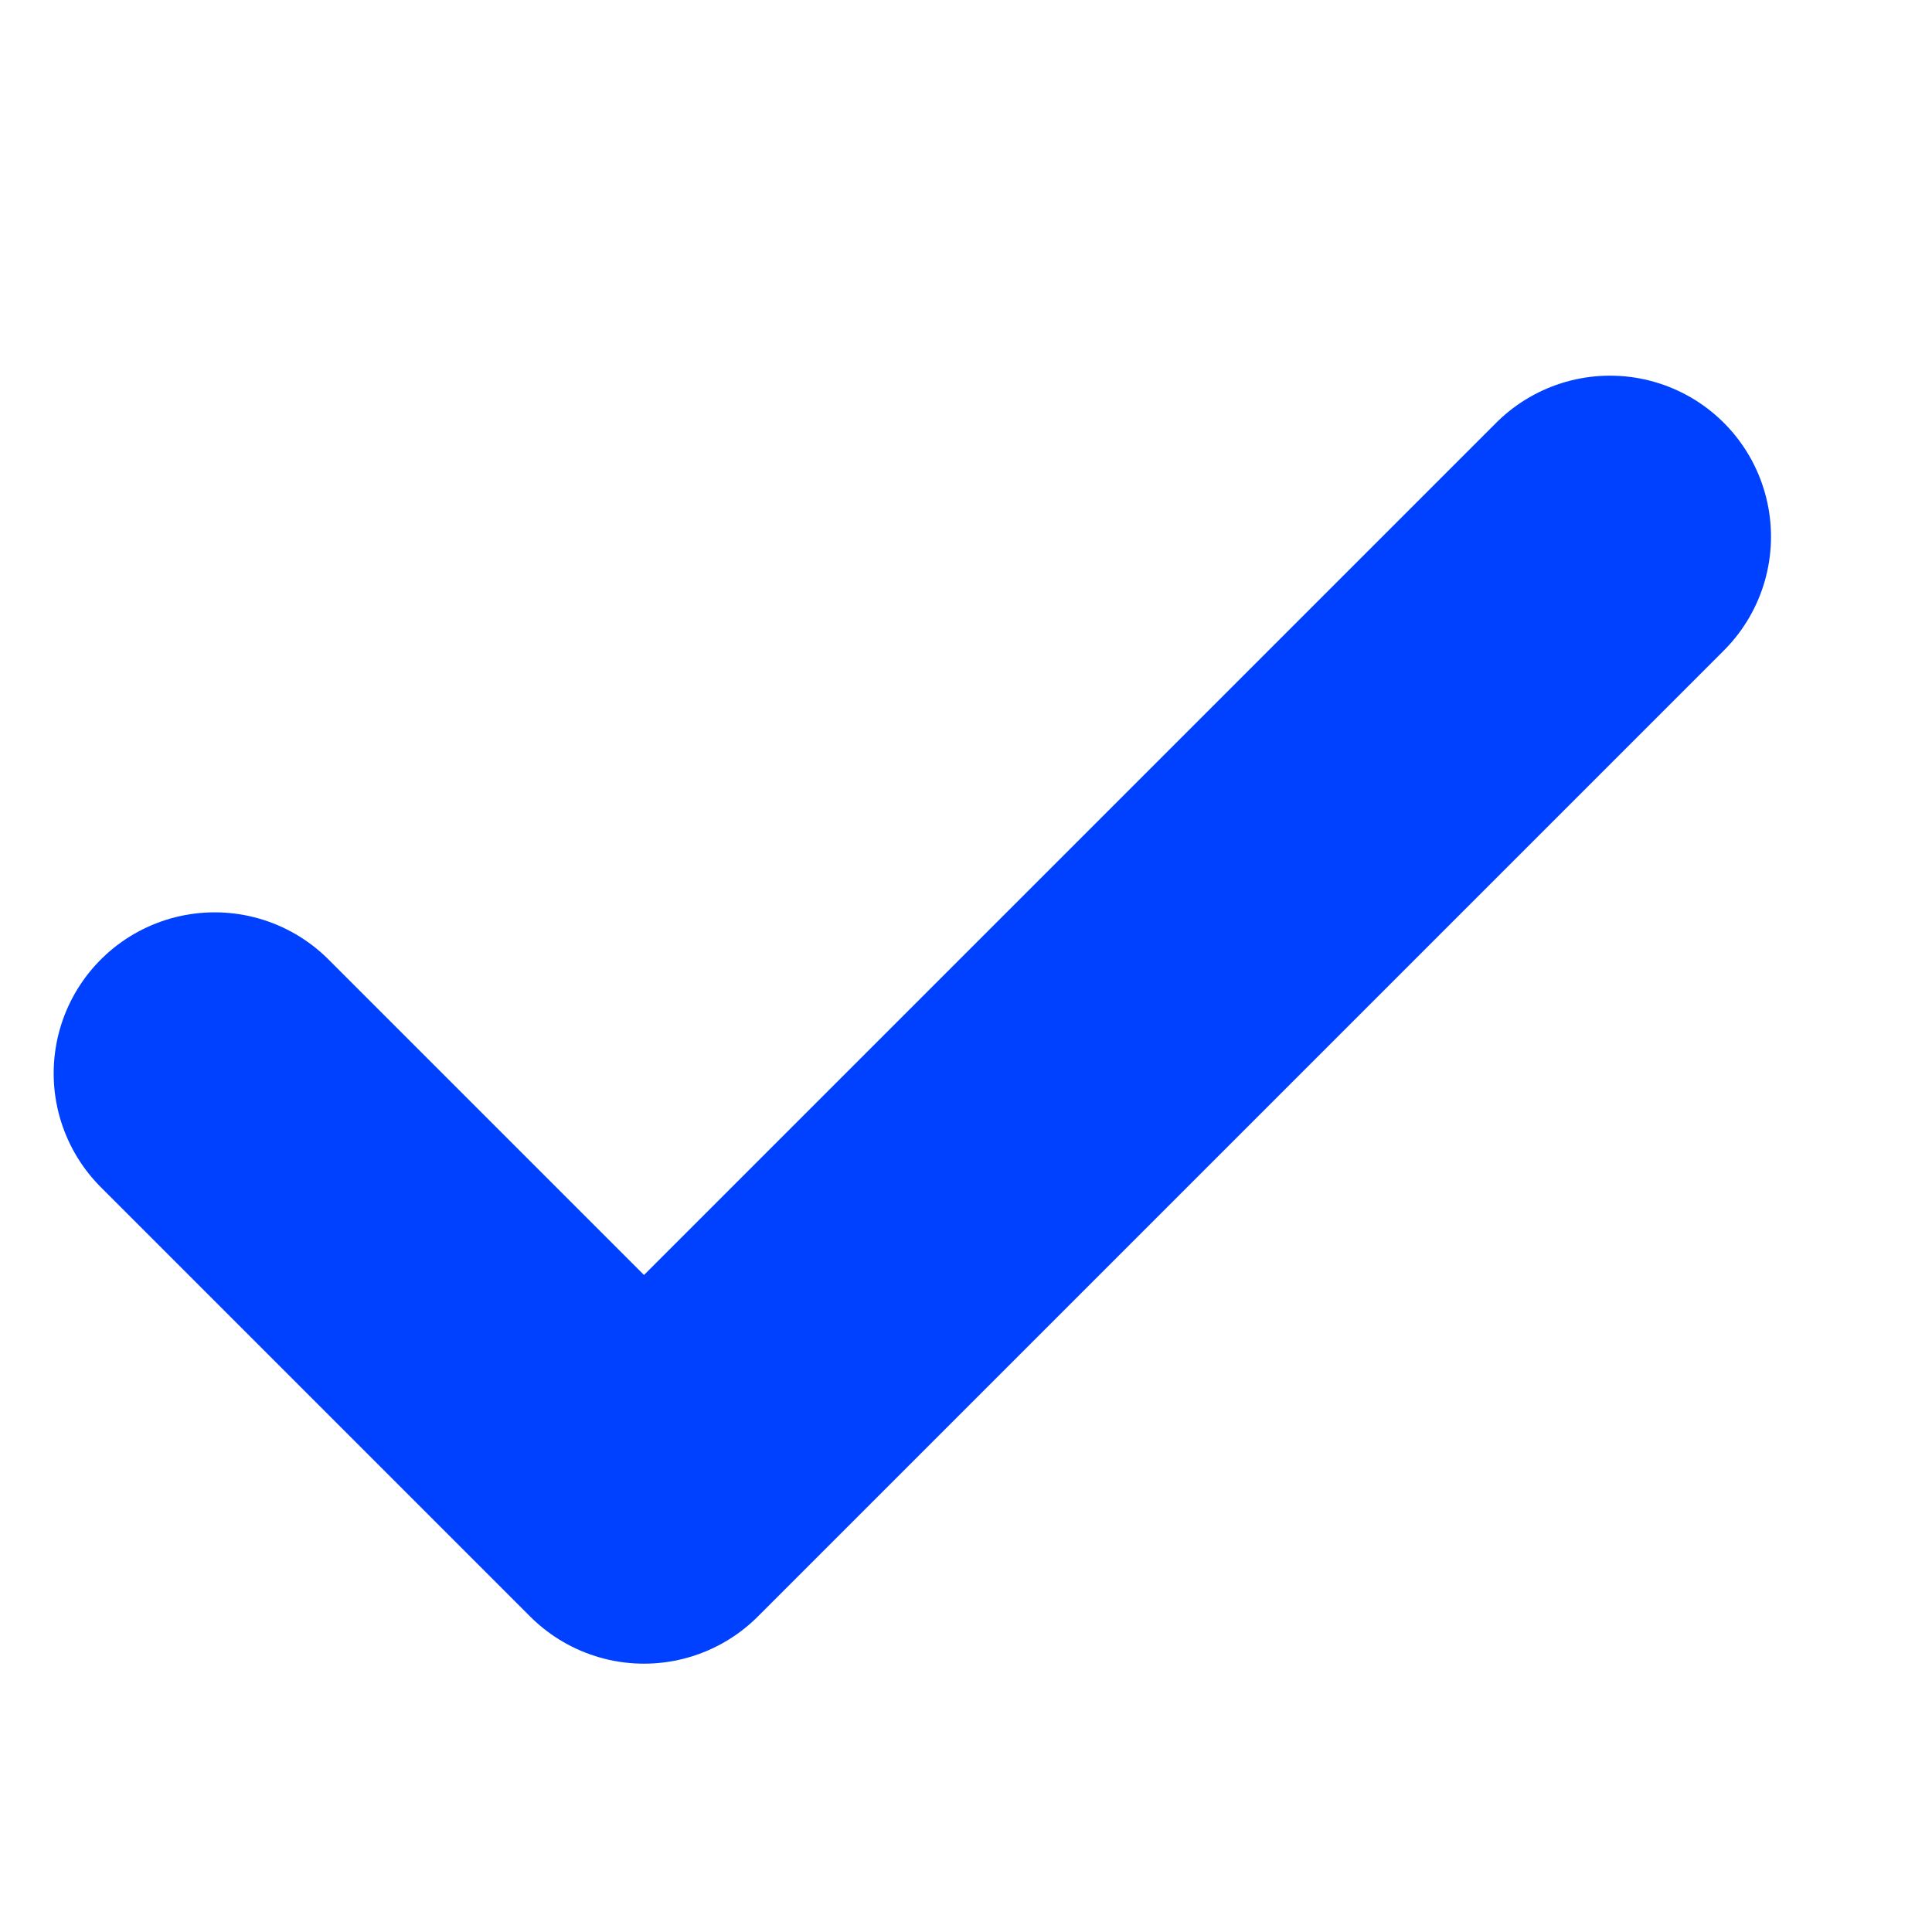
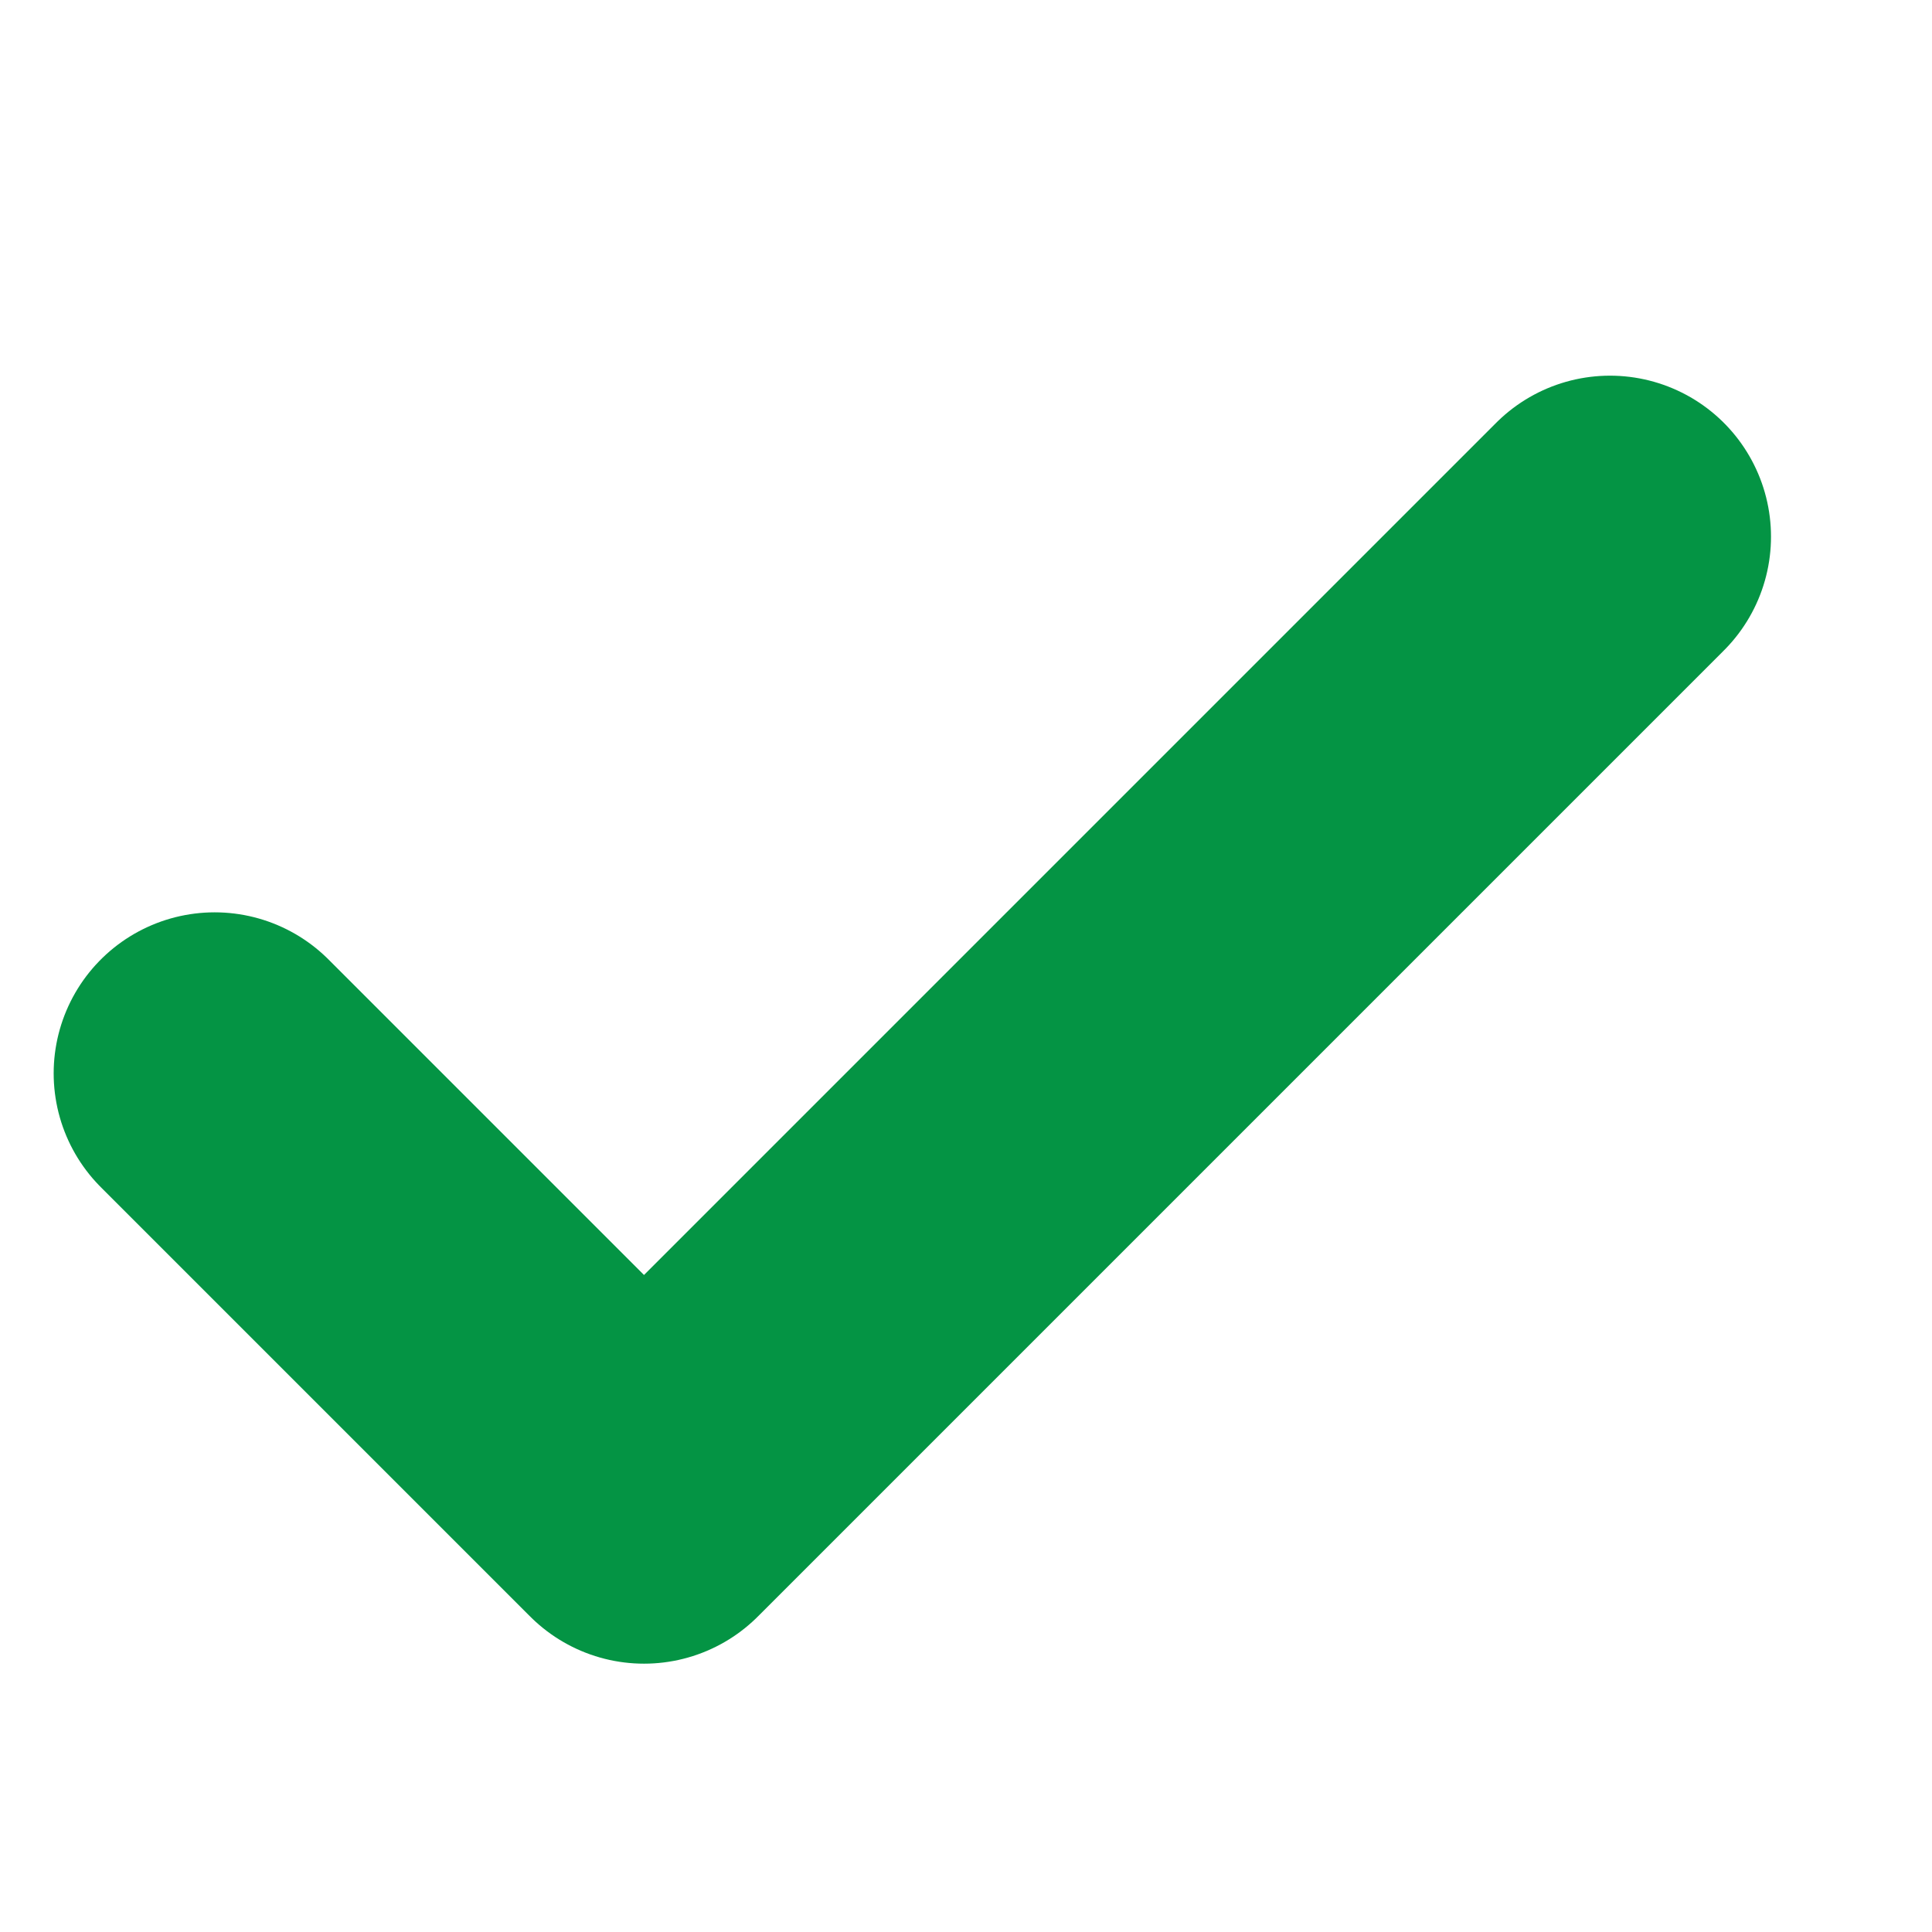
<svg xmlns="http://www.w3.org/2000/svg" width="18px" height="18px" viewBox="0 0 18 18" version="1.1">
  <defs />
  <g id="Check-Accent" stroke="none" stroke-width="1" fill="none" fill-rule="evenodd" stroke-linecap="round" stroke-linejoin="round">
-     <polyline id="Path-2" stroke="#0041FF" stroke-width="3" points="2 10 6 14 15 5" />
+     <polyline id="Path-2" stroke="#049444" stroke-width="3" points="2 10 6 14 15 5" />
  </g>
</svg>
